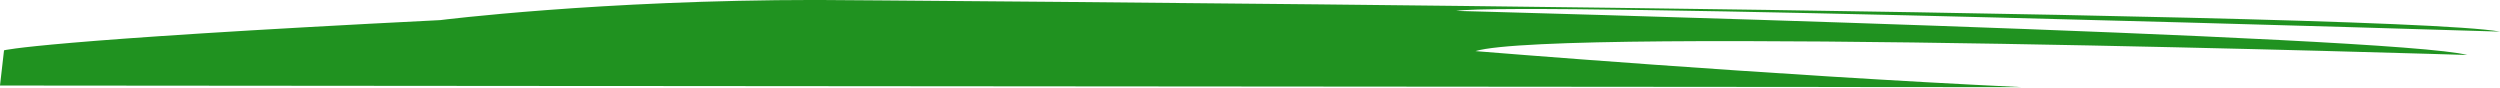
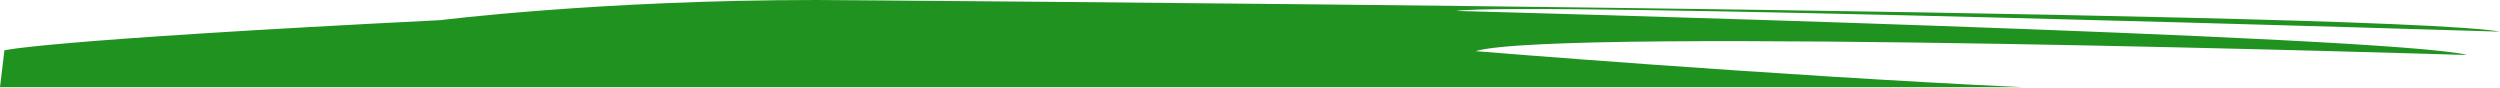
- <svg xmlns="http://www.w3.org/2000/svg" id="Layer_2" data-name="Layer 2" viewBox="0 0 658.82 22.98">
+ <svg xmlns="http://www.w3.org/2000/svg" id="Layer_2" data-name="Layer 2" viewBox="0 0 658.93 22.98">
  <defs>
    <style>
      .cls-1 {
        fill: #209220;
        stroke-width: 0px;
      }
    </style>
  </defs>
  <g id="Layer_1-2" data-name="Layer 1">
-     <path class="cls-1" d="M0,22.54l1.06-9.28s9.49-2.66,114.95-7.96c0,0,42.17-5.31,99.12-5.31,0,0,412.69,2.74,443.7,8.34,0,0-258.76-8-275.08-5.46,0,0,247.46,6.55,266.46,11.62,0,0-240.03-7.5-261.39-1.02,0,0,77.35,6.37,144.08,9.5" />
+     <path class="cls-1" d="M0,22.98l1.16-9.71s9.49-2.66,114.95-7.96c0,0,42.17-5.31,99.12-5.31,0,0,412.69,2.74,443.7,8.34,0,0-258.76-8-275.08-5.46,0,0,247.46,6.55,266.46,11.62,0,0-240.03-7.5-261.39-1.02,0,0,77.35,6.37,144.08,9.5" />
  </g>
</svg>
